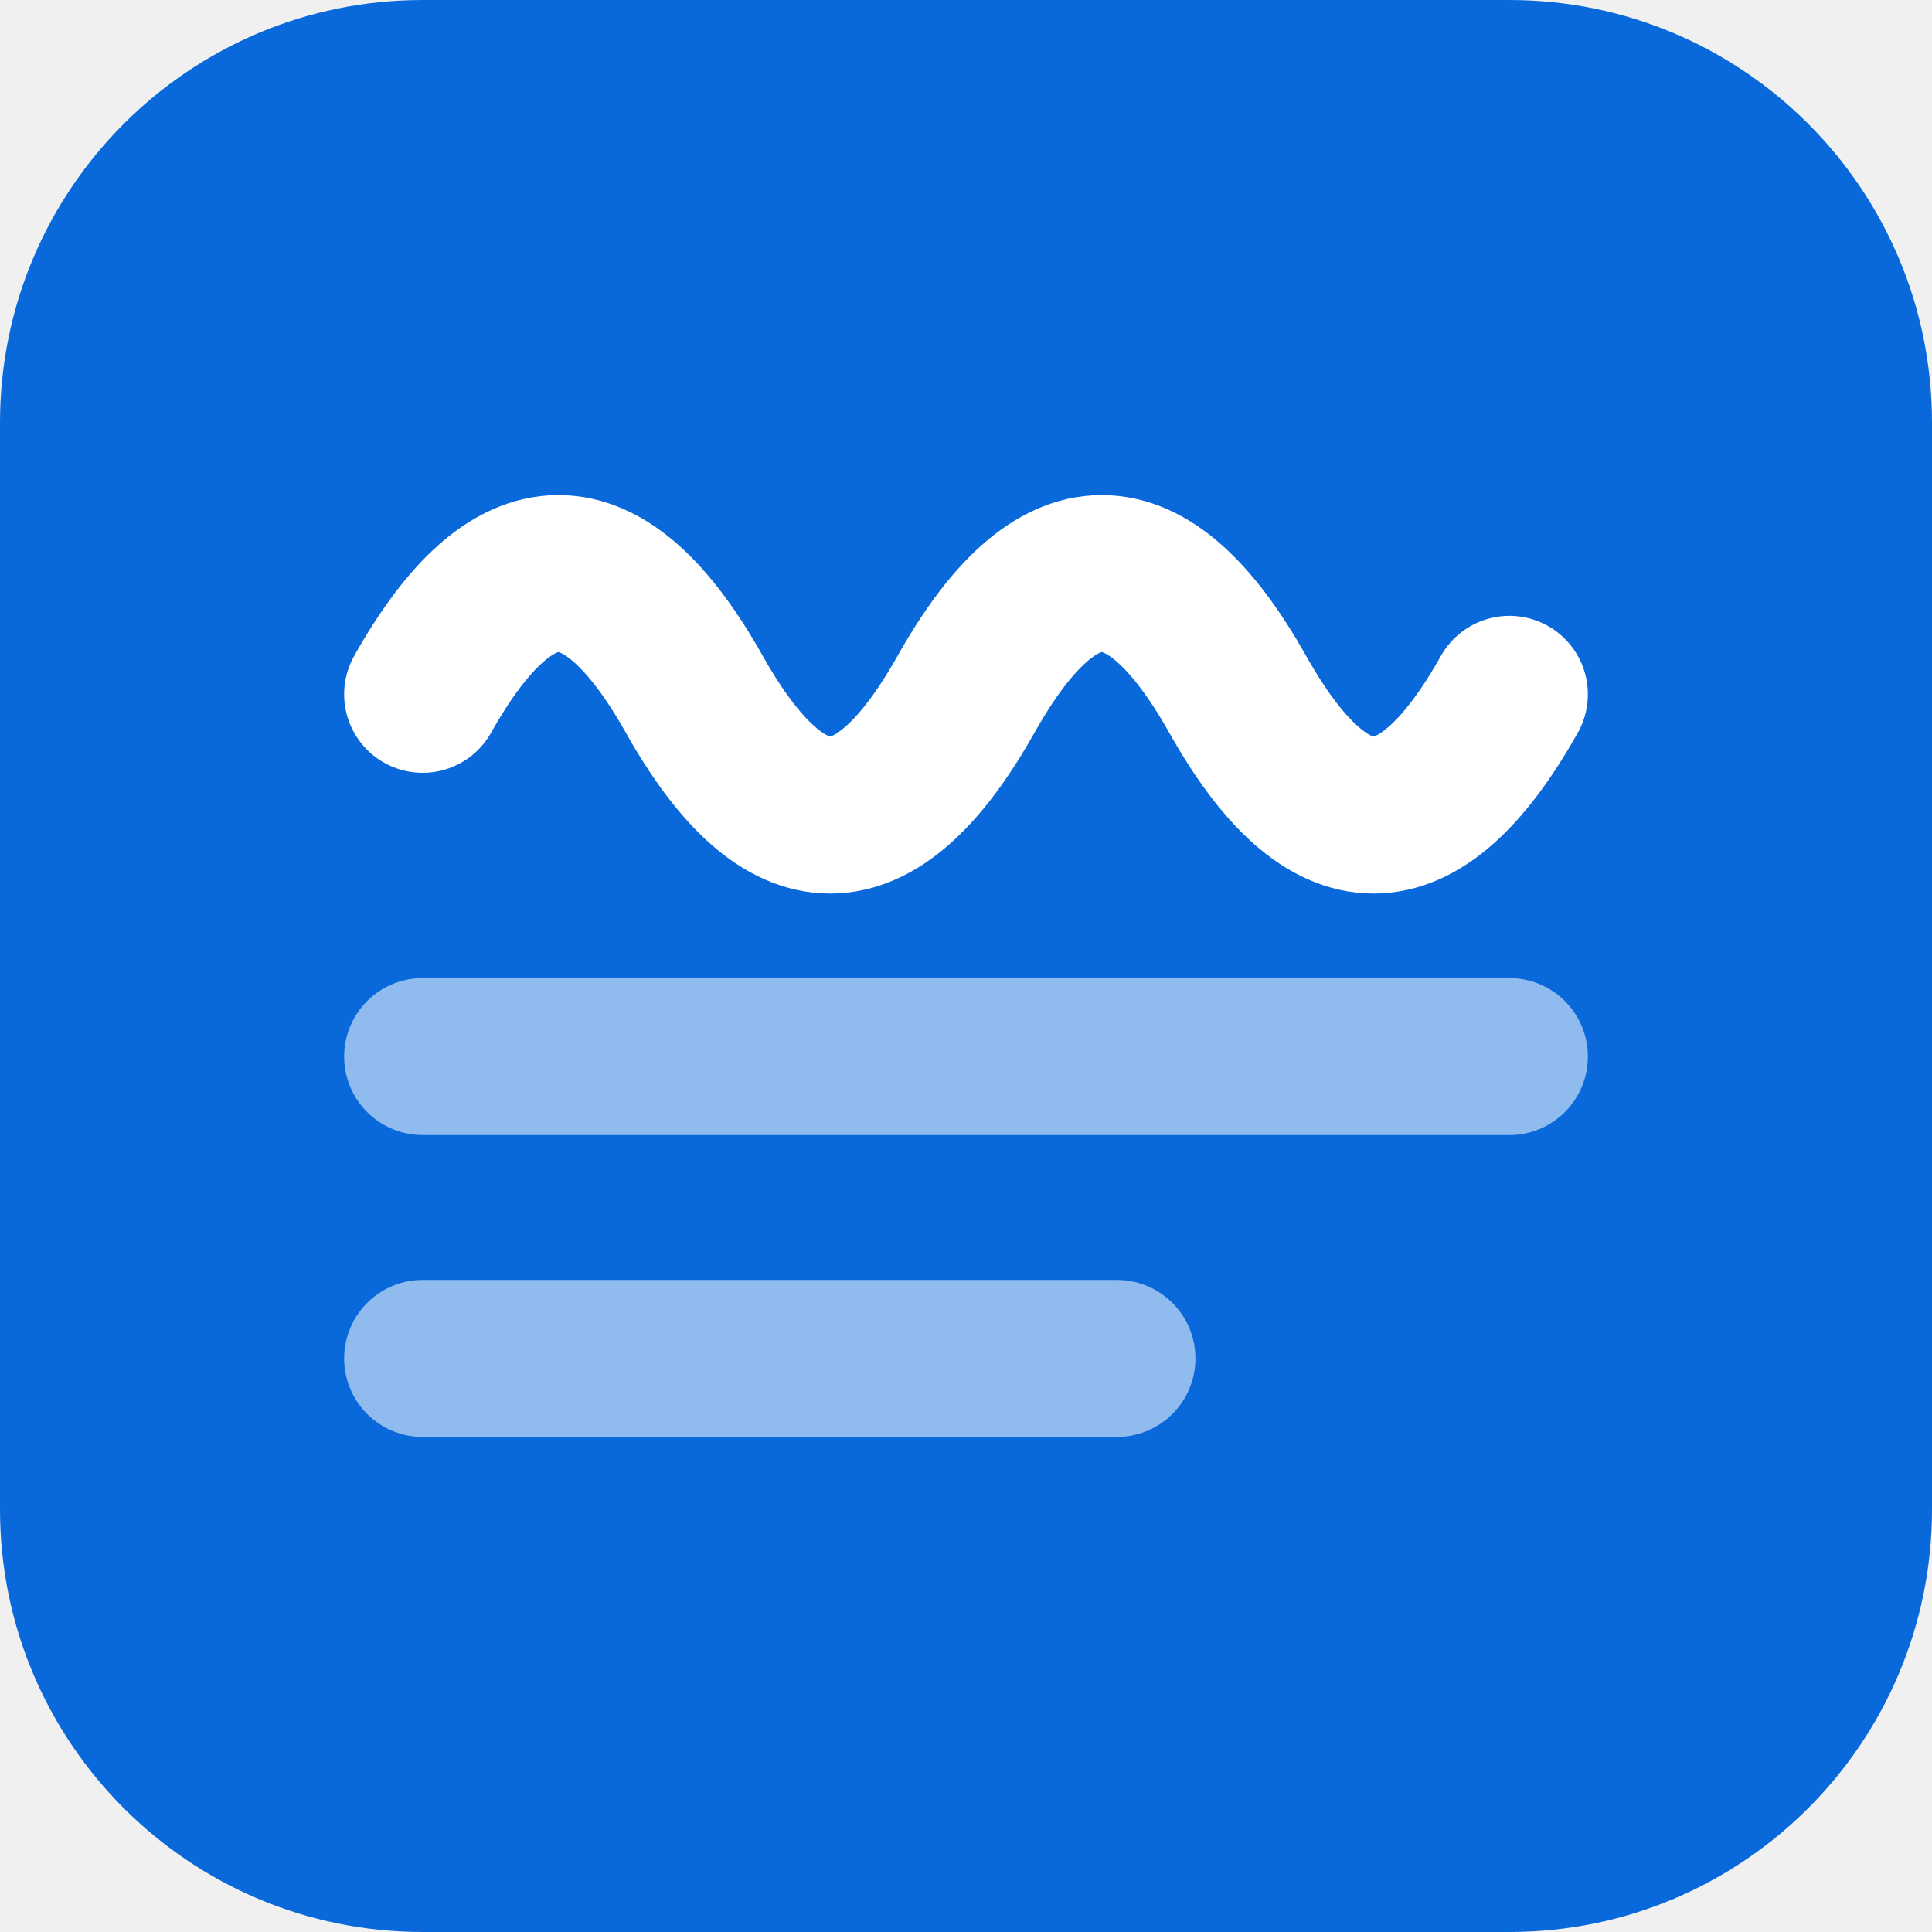
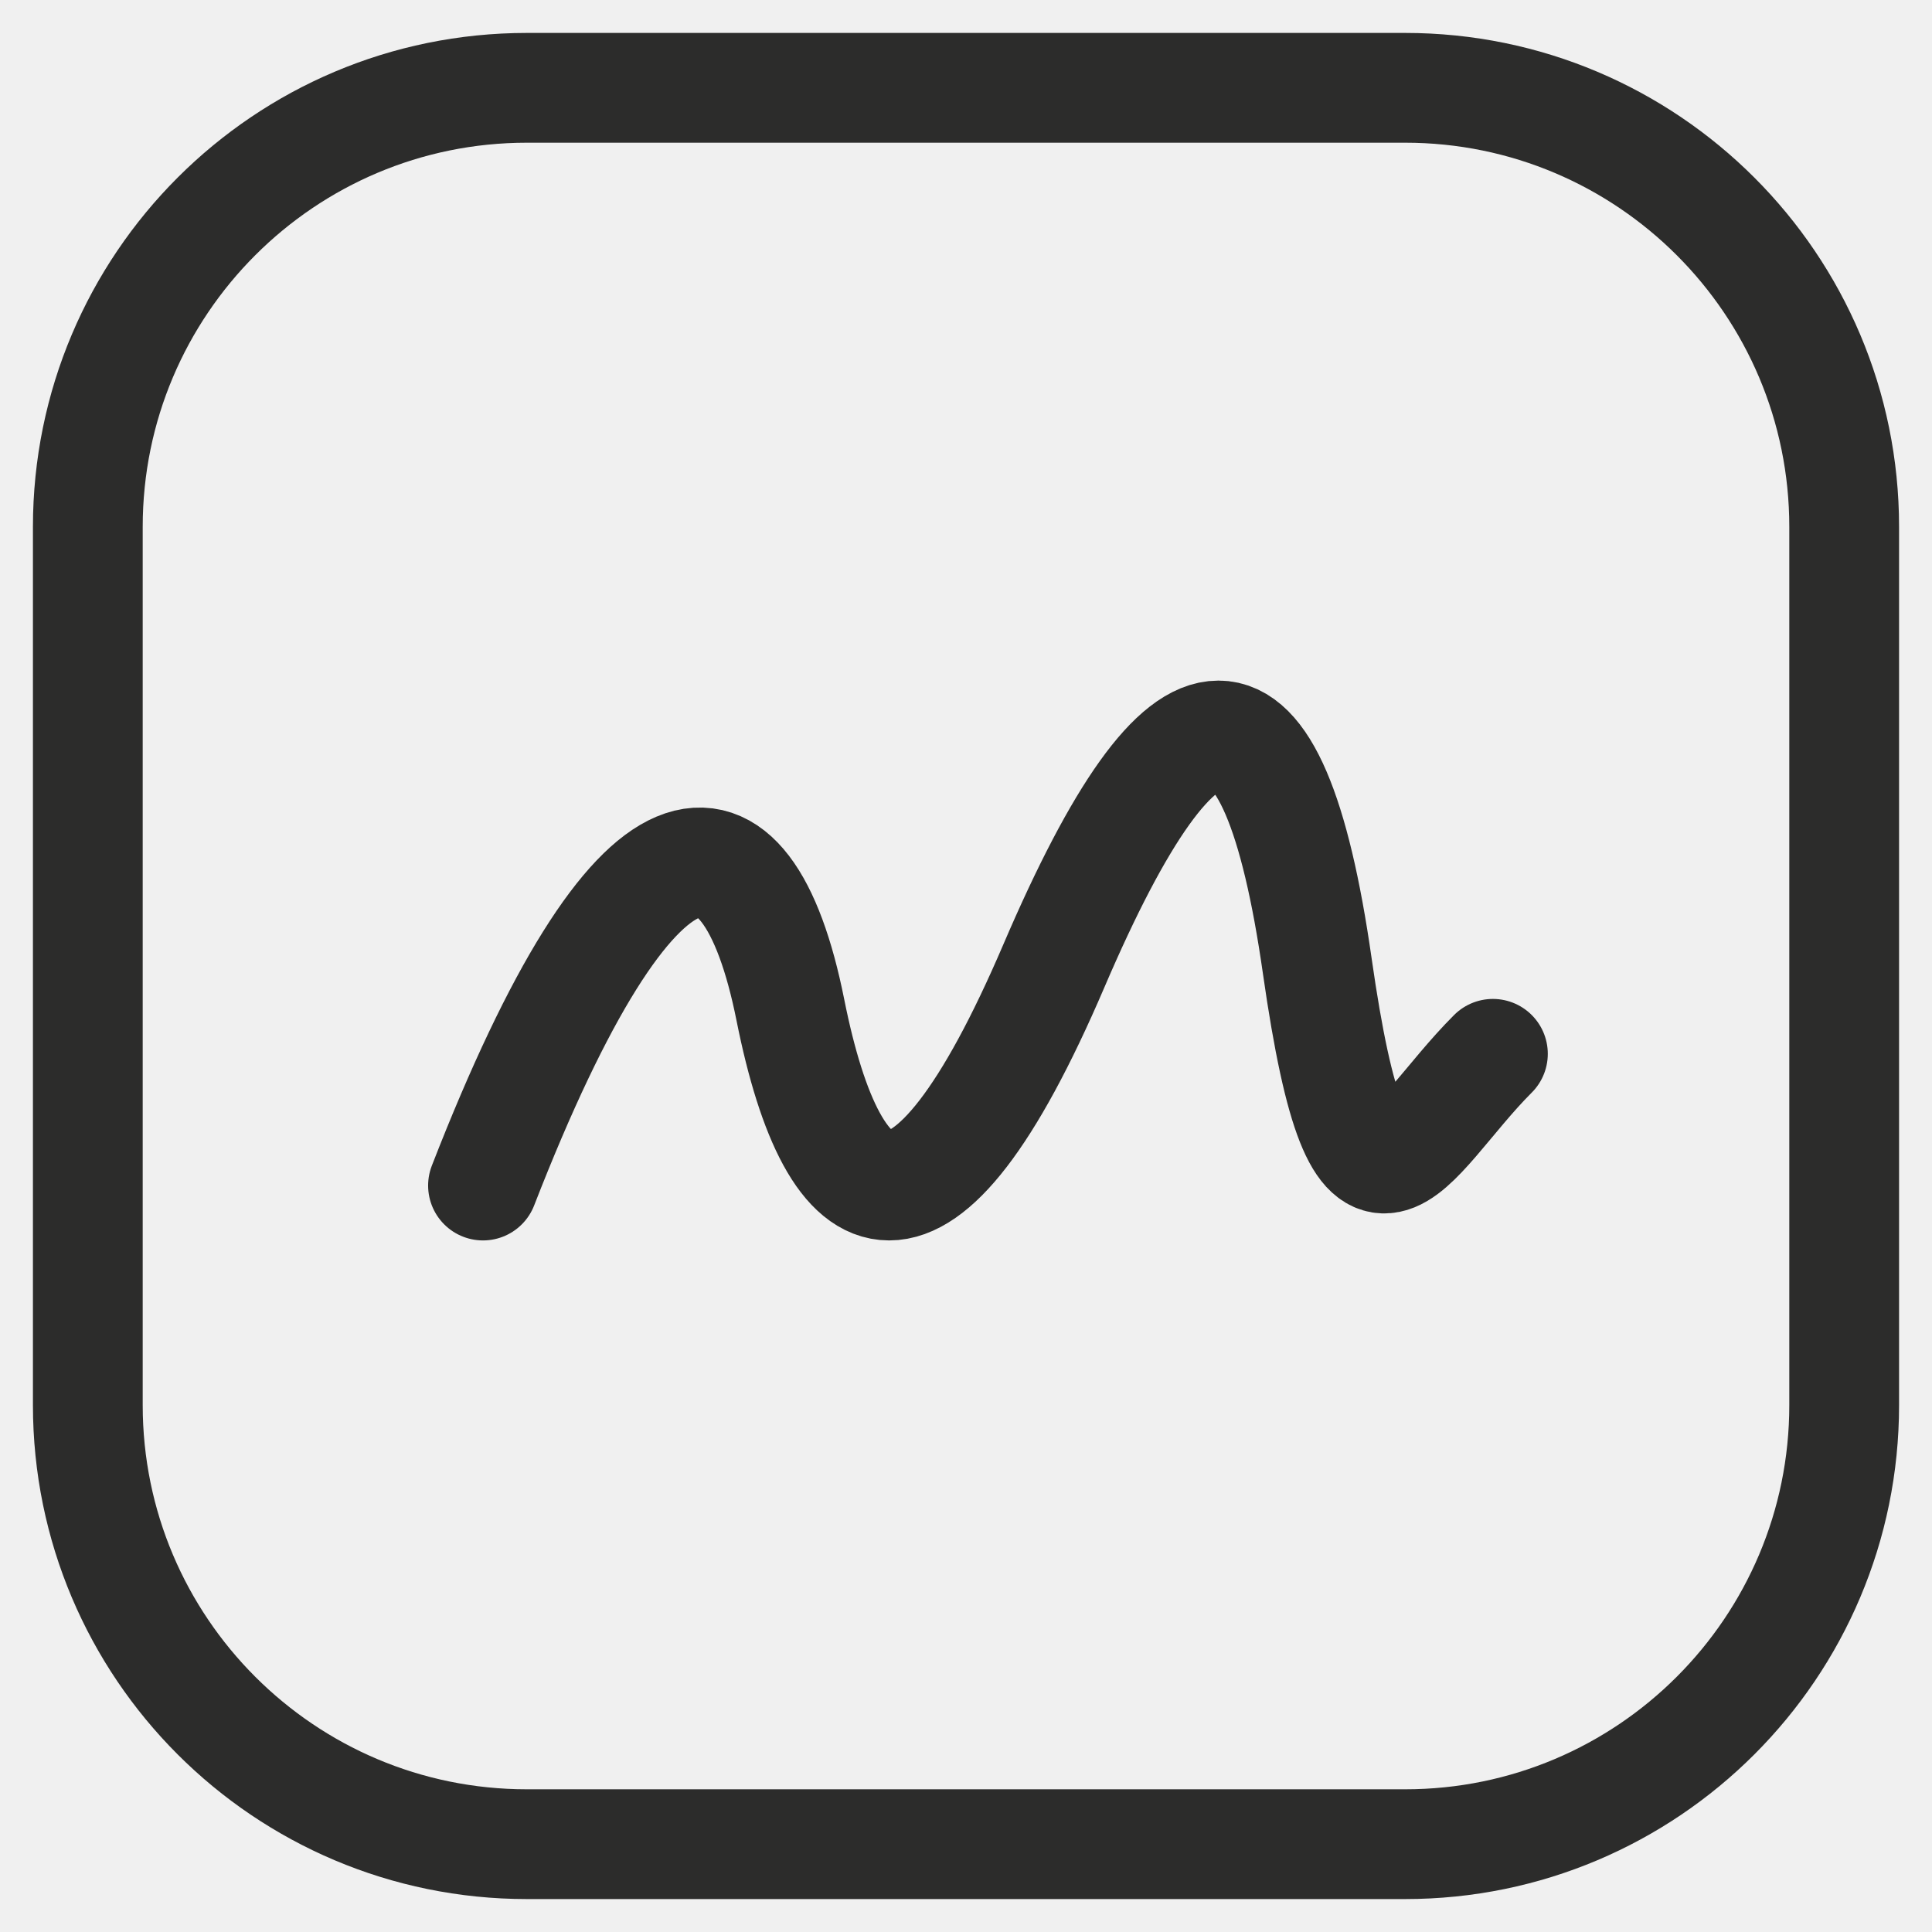
- <svg xmlns="http://www.w3.org/2000/svg" viewBox="0 0 32 32">
-   <style>
-         rect.bg { fill: #0969da }
-         @media (prefers-color-scheme: dark) {
-             rect.bg { fill: #1f6feb }
-         }
-     </style>
-   <rect class="bg" width="32" height="32" rx="7" />
-   <g fill="none" stroke="#ffffff" stroke-width="2.6" stroke-linecap="round" stroke-linejoin="round">
-     <path d="M7 11.5q2.25-4 4.5 0t4.5 0 4.5 0 4.5 0" />
-     <path opacity=".55" d="M7 17.5h18M7 22.5h11.5" />
-   </g>
+ <svg xmlns="http://www.w3.org/2000/svg" viewBox="0 0 44 44">
+   <style>svg{color:#2c2c2b}@media (prefers-color-scheme:dark){svg{color:#f0efed}}</style>
+   <rect x="2" y="2" width="40" height="40" rx="10" fill="none" stroke="currentColor" stroke-width="2.5" />
+   <path d="M11 27c3.5-9 6-9 7-4s3 6 6-1 5-7 6 0 2 4 4 2" fill="none" stroke="currentColor" stroke-width="2.5" stroke-linecap="round" stroke-linejoin="round" />
</svg>
